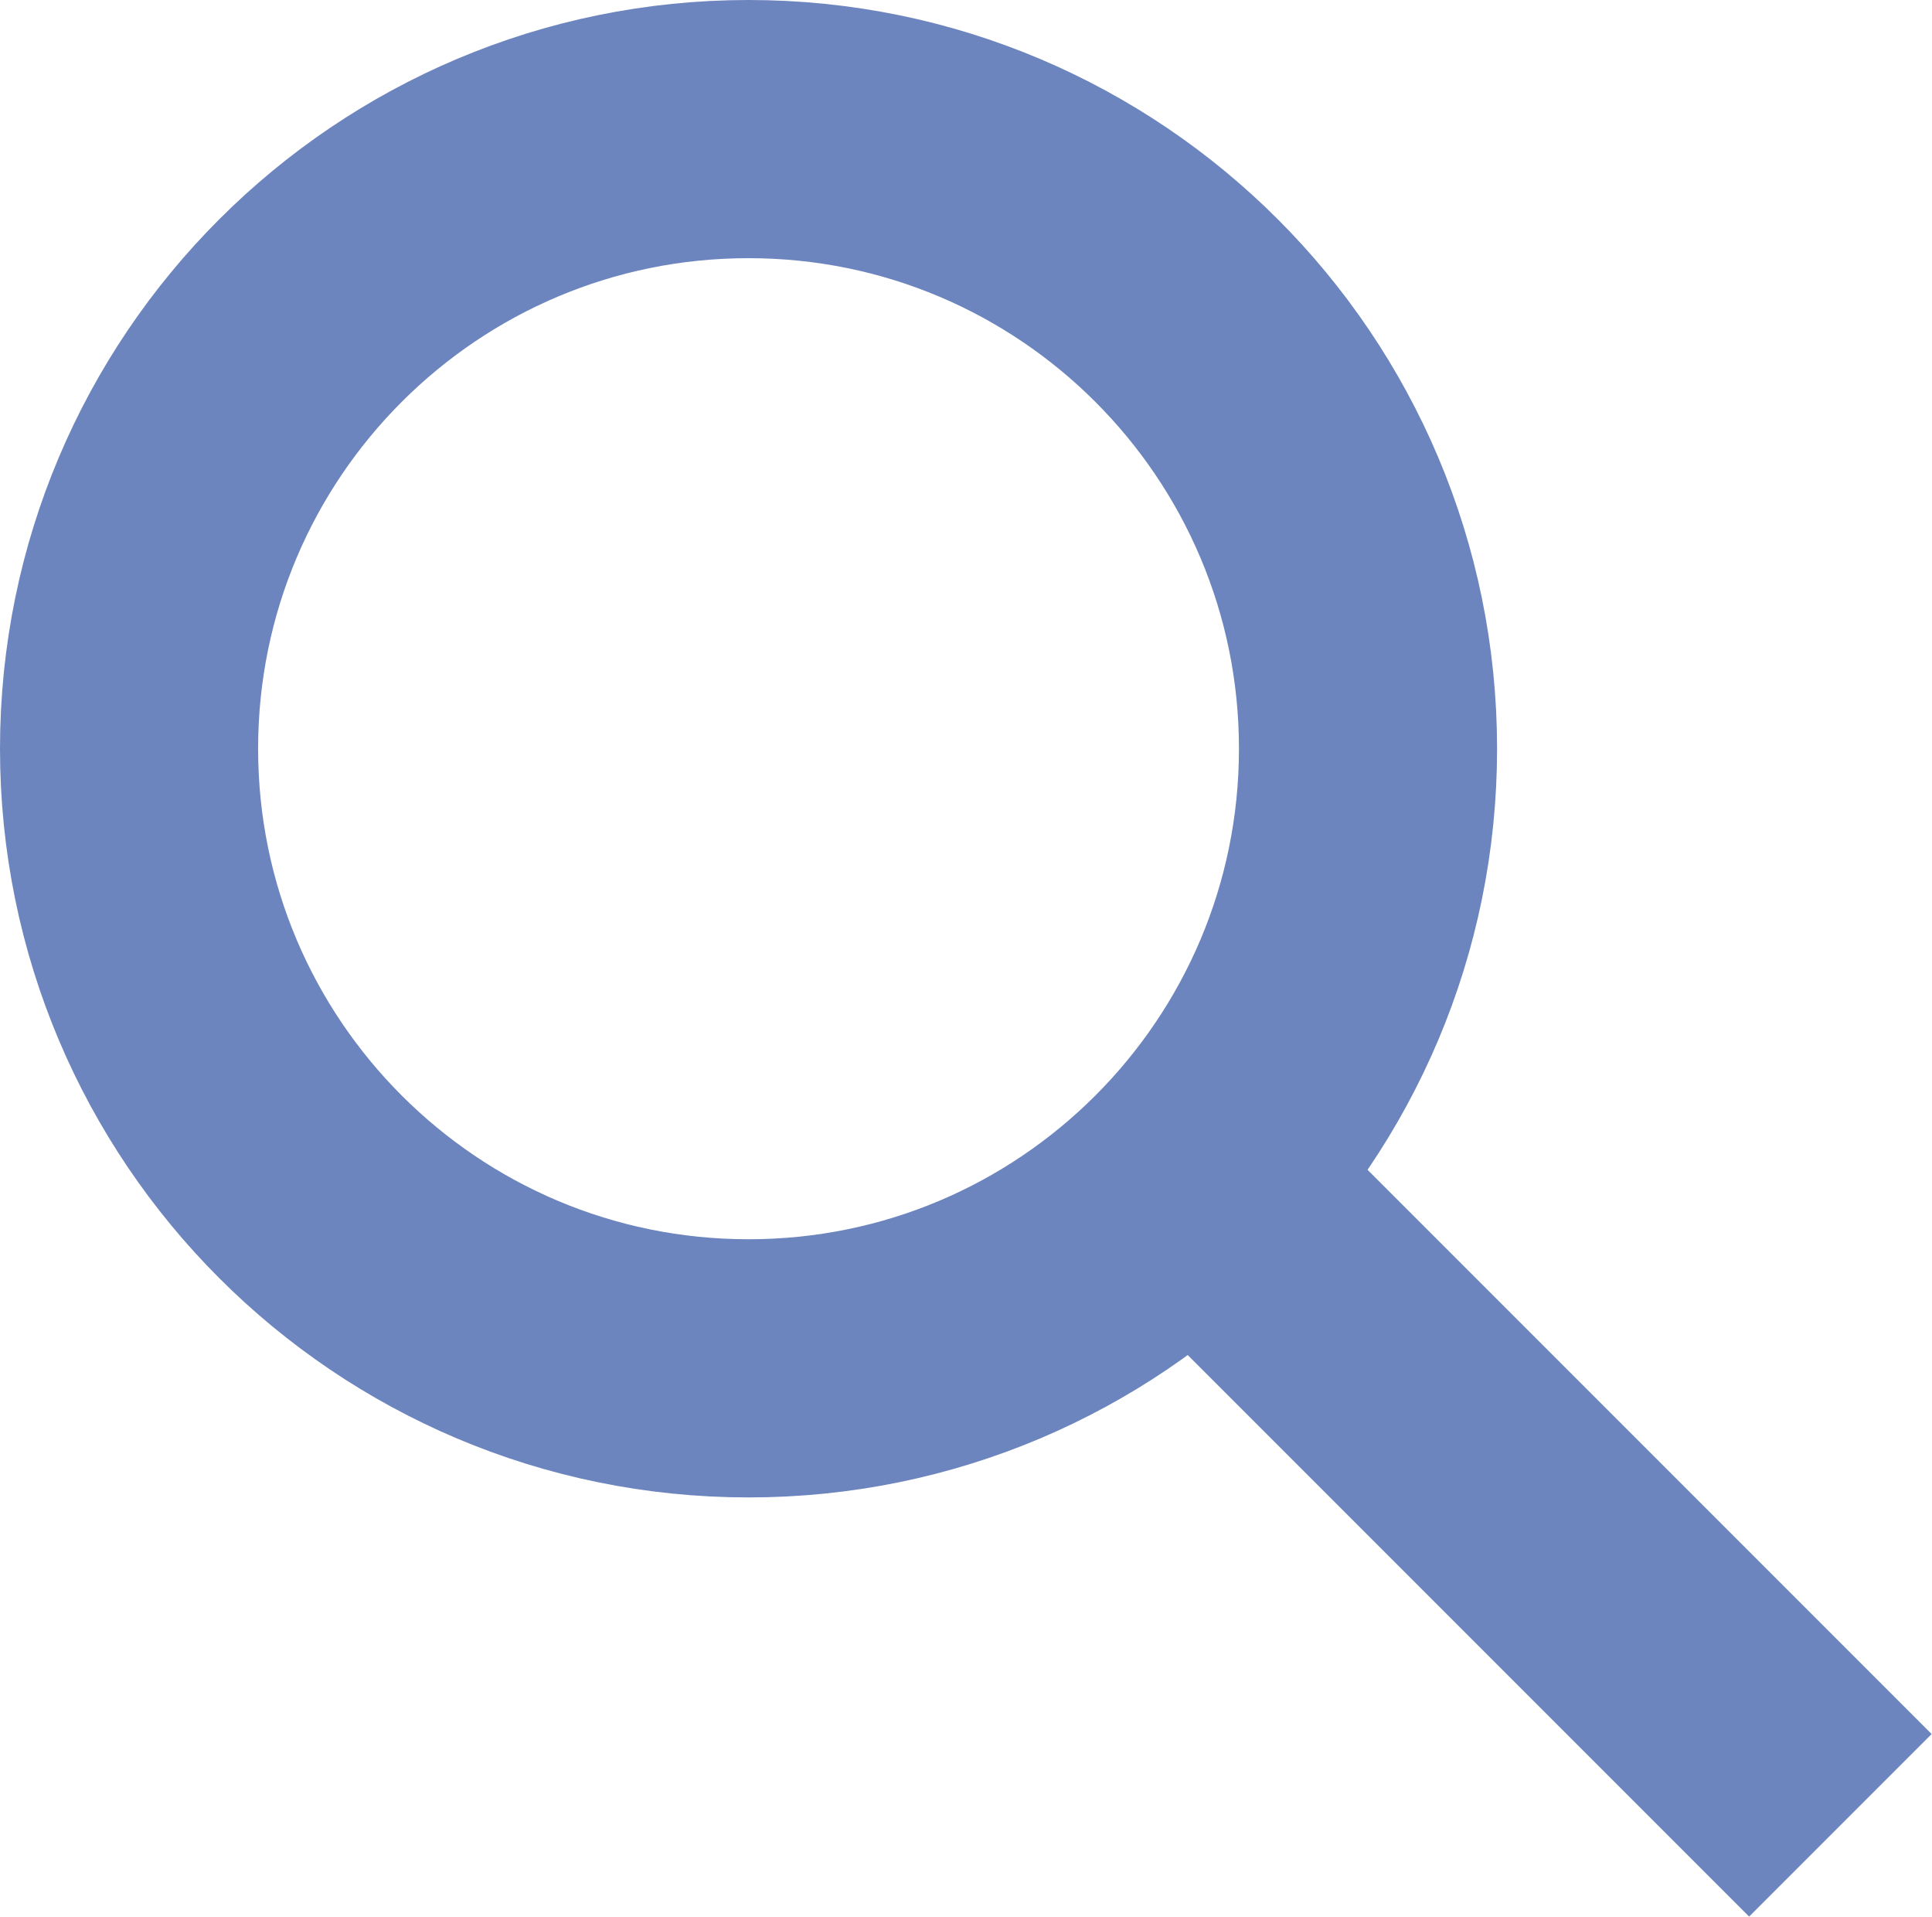
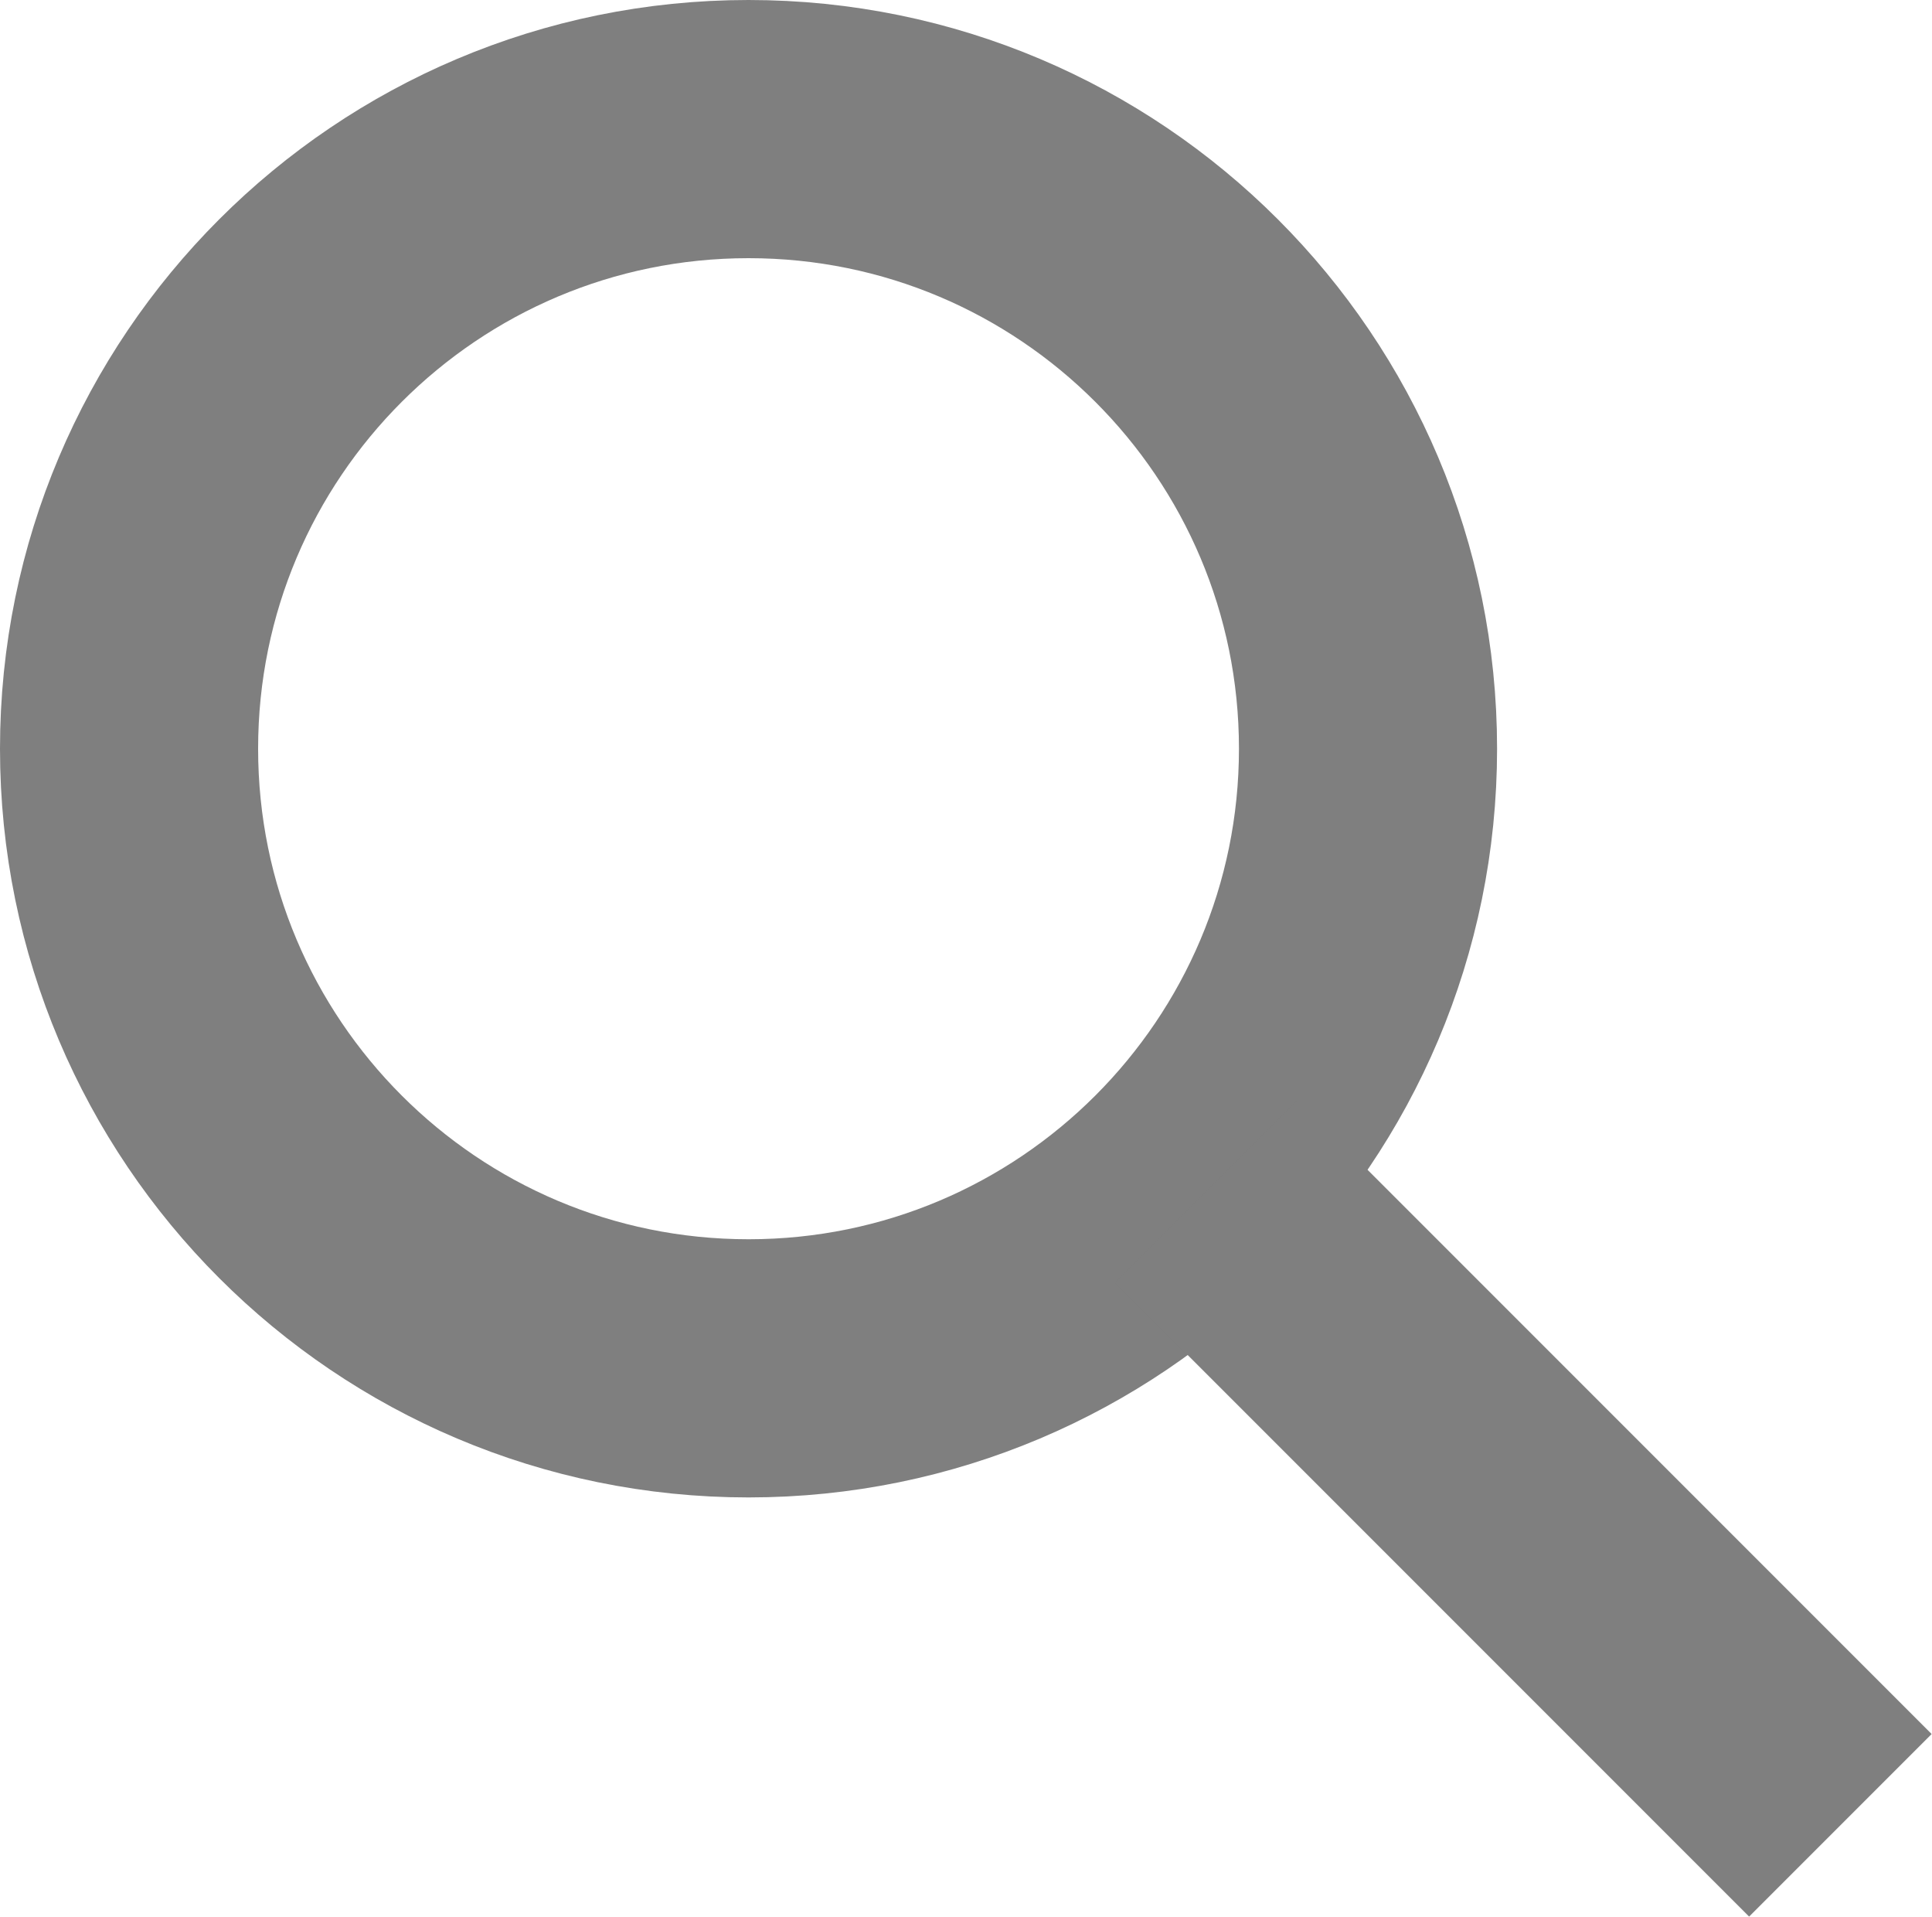
<svg xmlns="http://www.w3.org/2000/svg" viewBox="0 0 14.97 14.85">
  <defs>
-     <style>.cls-1{fill:none;stroke:#6d85be;stroke-miterlimit:10;stroke-width:2px;}</style>
+     <style>.cls-1{fill:none;stroke:#7F7F7F;stroke-miterlimit:10;stroke-width:2px;}</style>
  </defs>
  <g id="Layer_2" data-name="Layer 2">
    <g id="timeline_view">
      <g id="timeline_view-2" data-name="timeline_view">
        <circle class="cls-1" cx="5.8" cy="5.8" r="4.8" />
        <line class="cls-1" x1="9.35" y1="9.23" x2="14.26" y2="14.14" />
      </g>
    </g>
  </g>
</svg>
